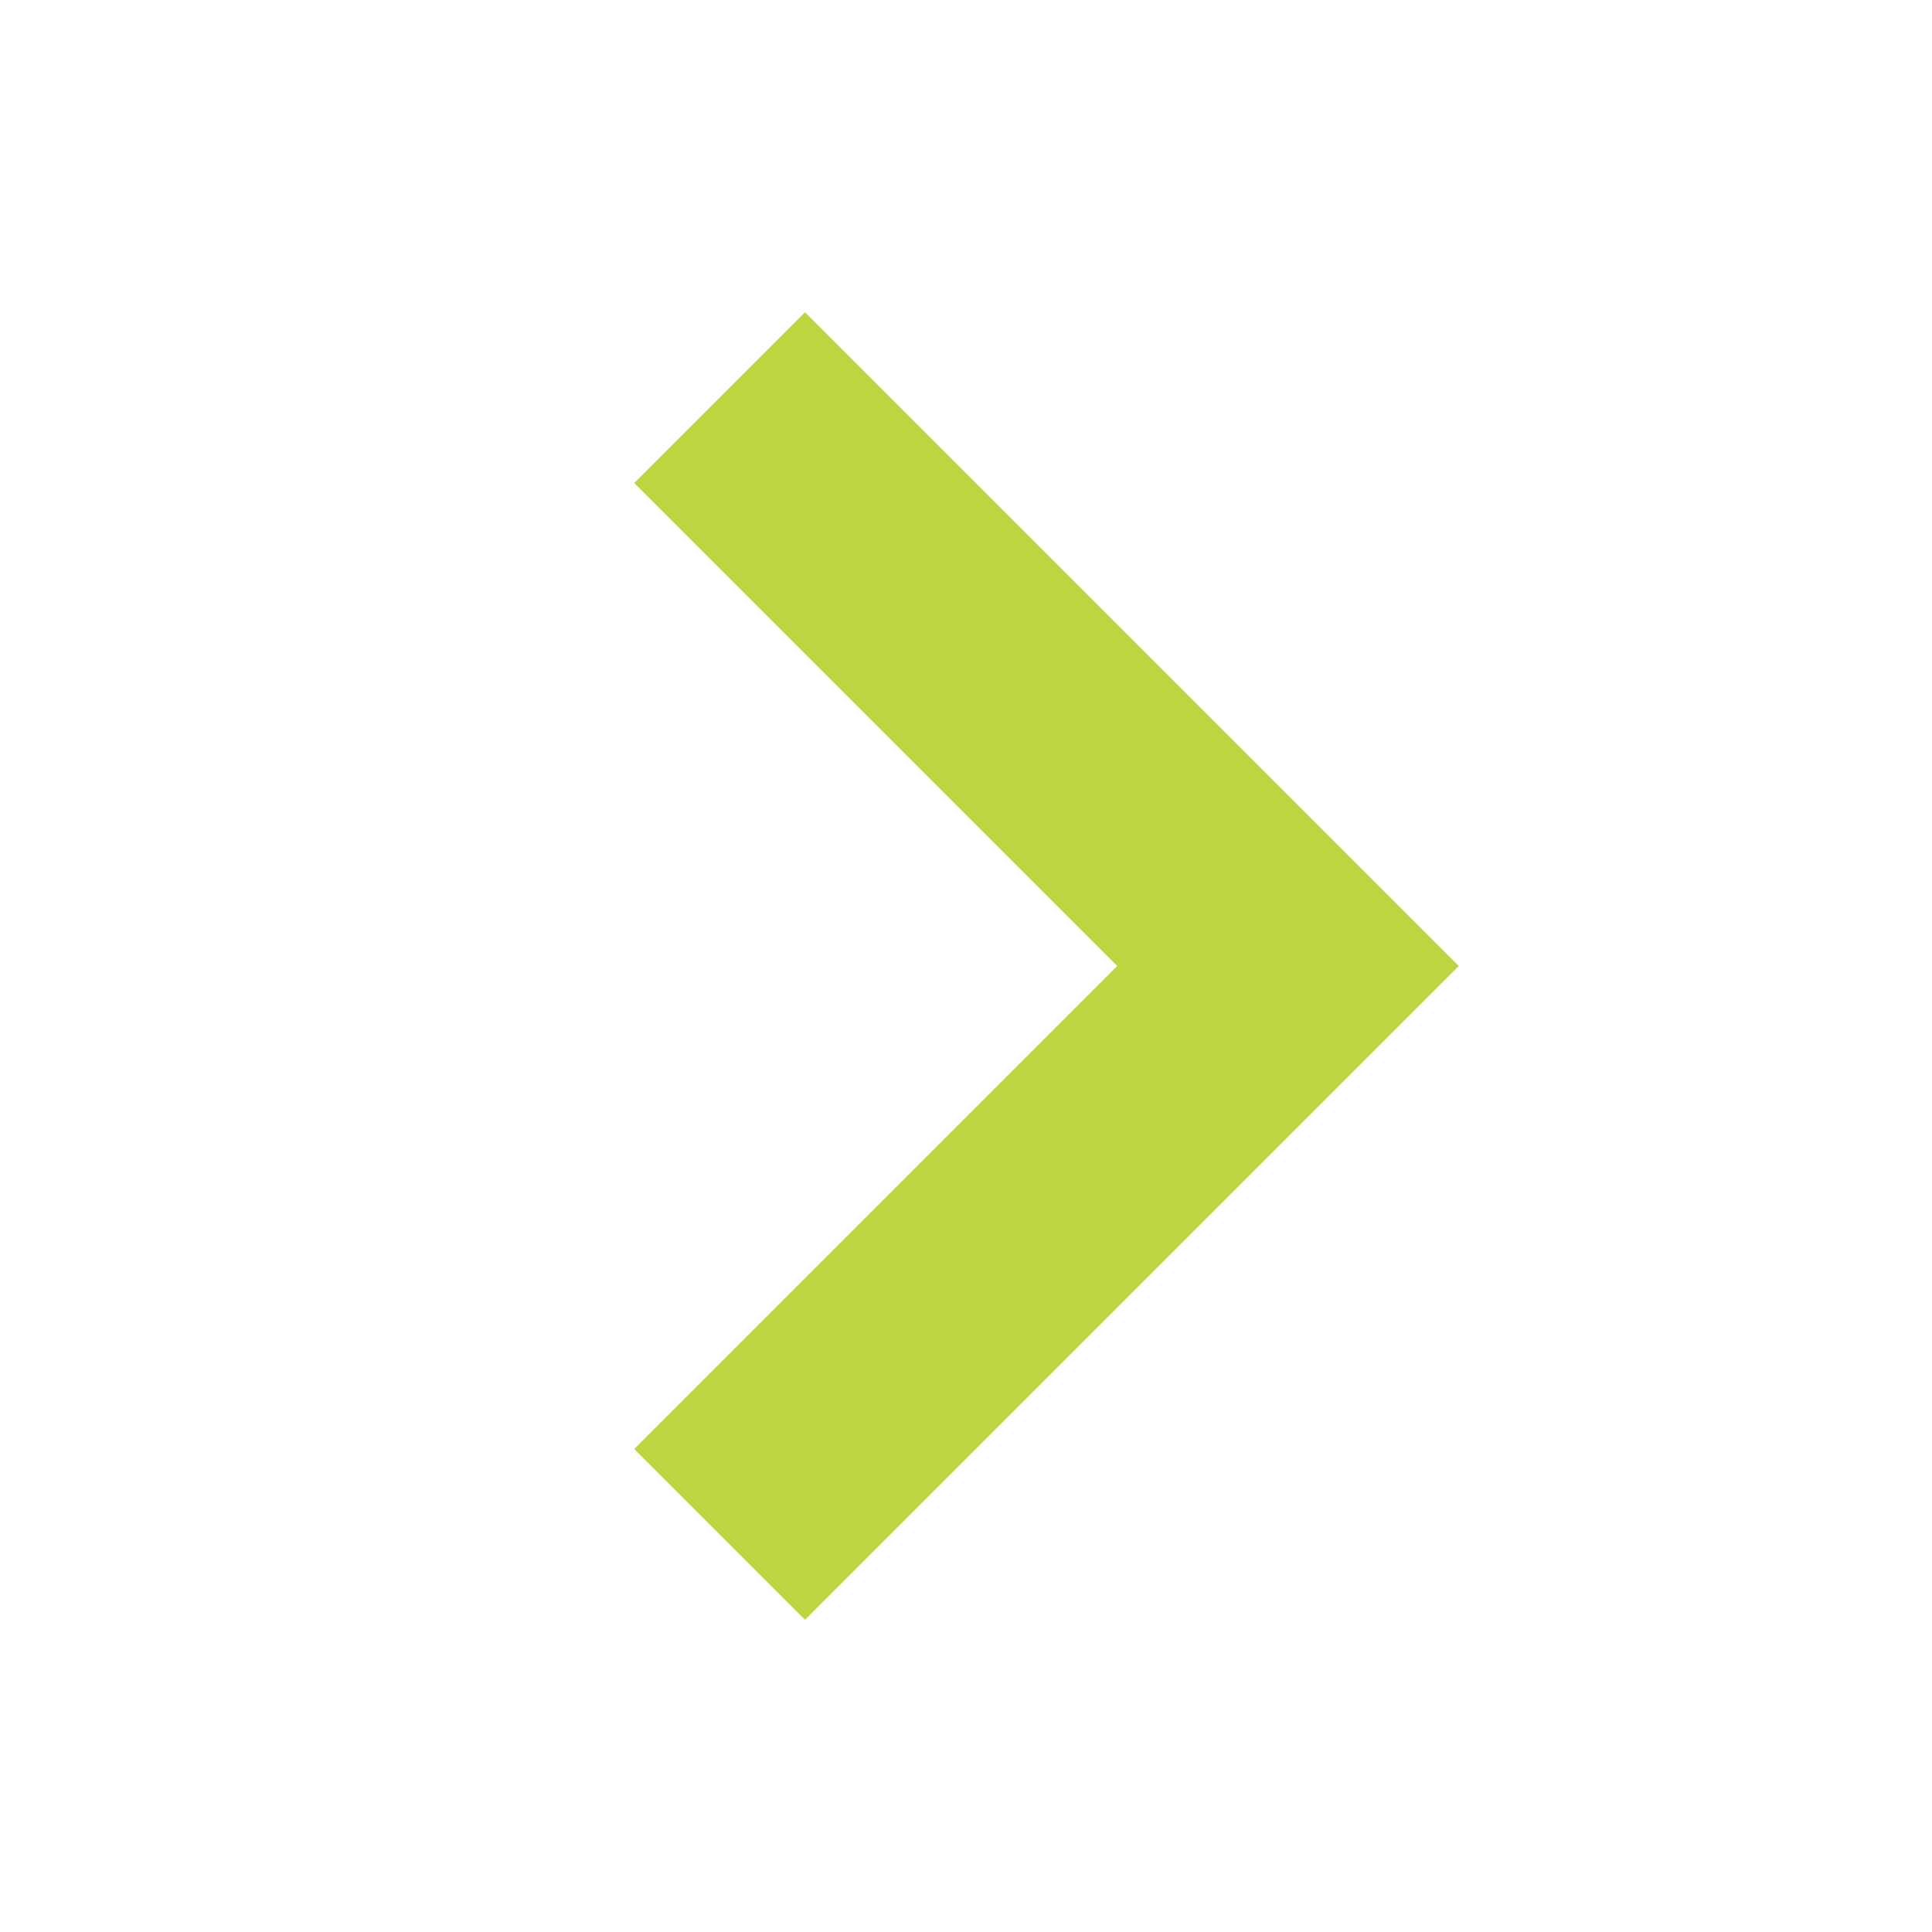
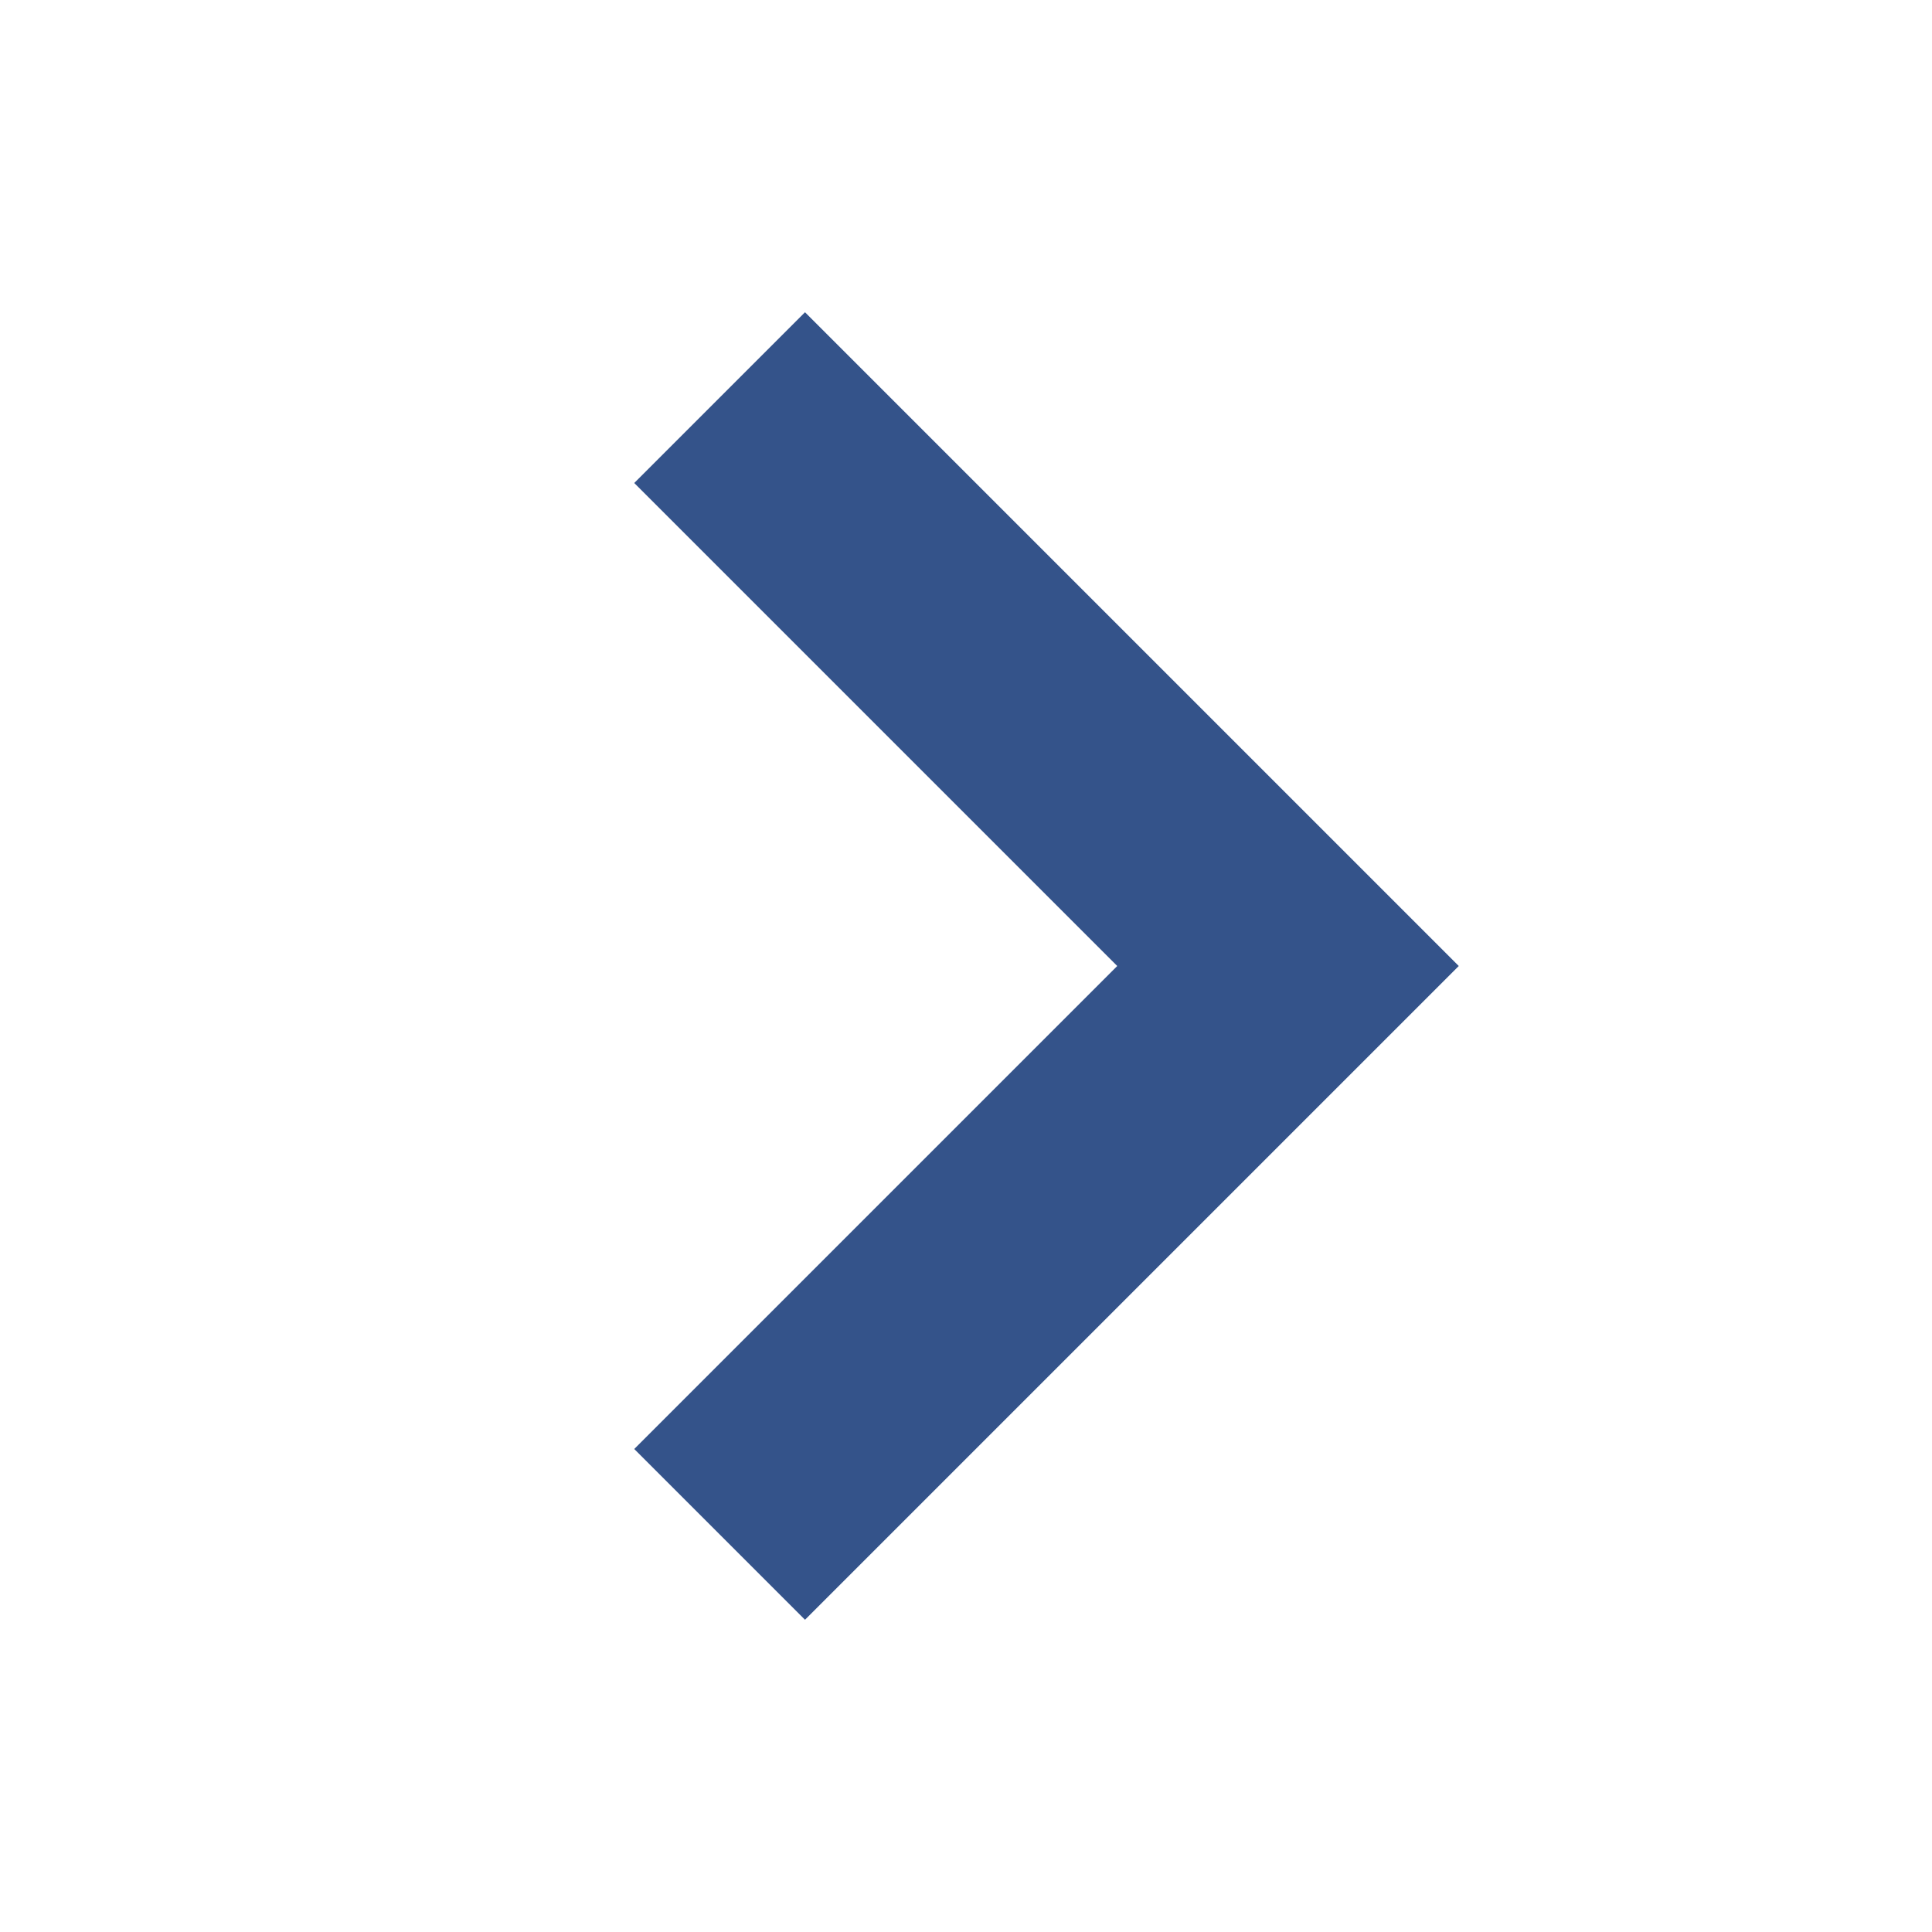
- <svg xmlns="http://www.w3.org/2000/svg" role="img" width="24px" height="24px" viewBox="0 0 24 24" aria-labelledby="chevronRightIconTitle" stroke="#bed441" stroke-width="3" stroke-linecap="square" stroke-linejoin="miter" fill="none" color="#bed441">
+ <svg xmlns="http://www.w3.org/2000/svg" role="img" width="24px" height="24px" viewBox="0 0 24 24" aria-labelledby="chevronRightIconTitle" stroke="#34538a" stroke-width="3" stroke-linecap="square" stroke-linejoin="miter" fill="none" color="#34538a">
  <polyline points="10 6 16 12 10 18 10 18" />
</svg>
